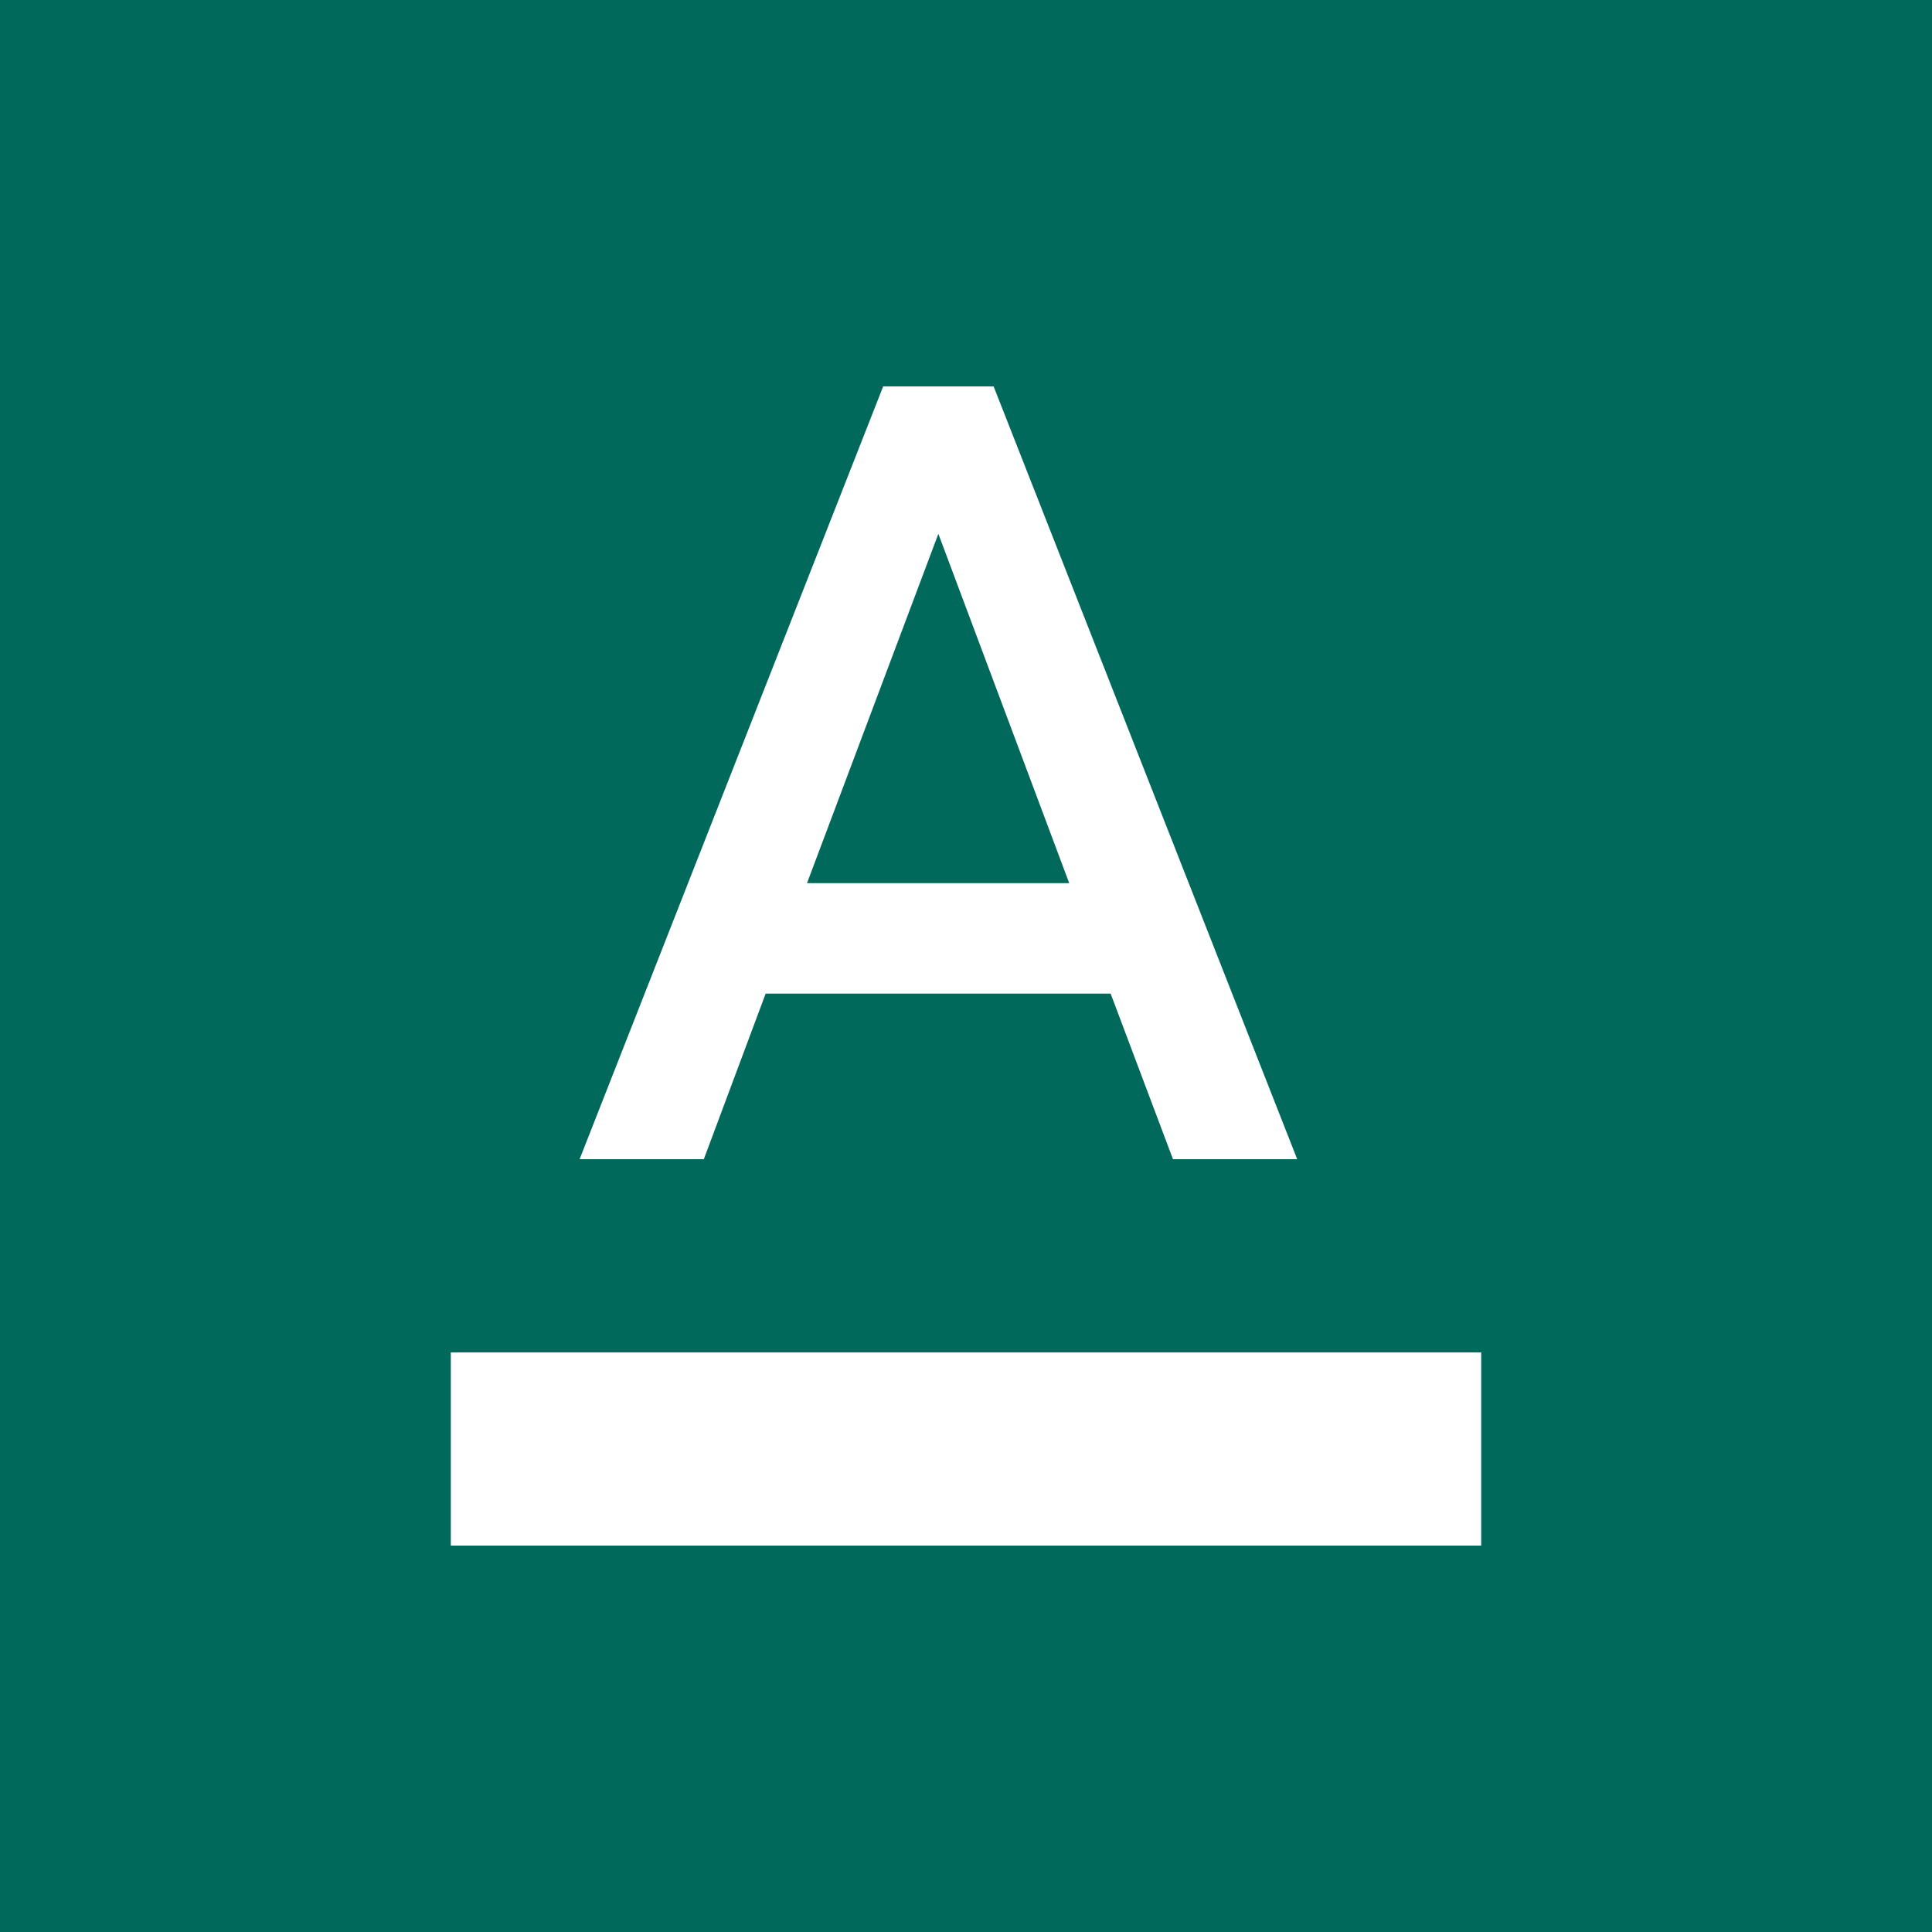
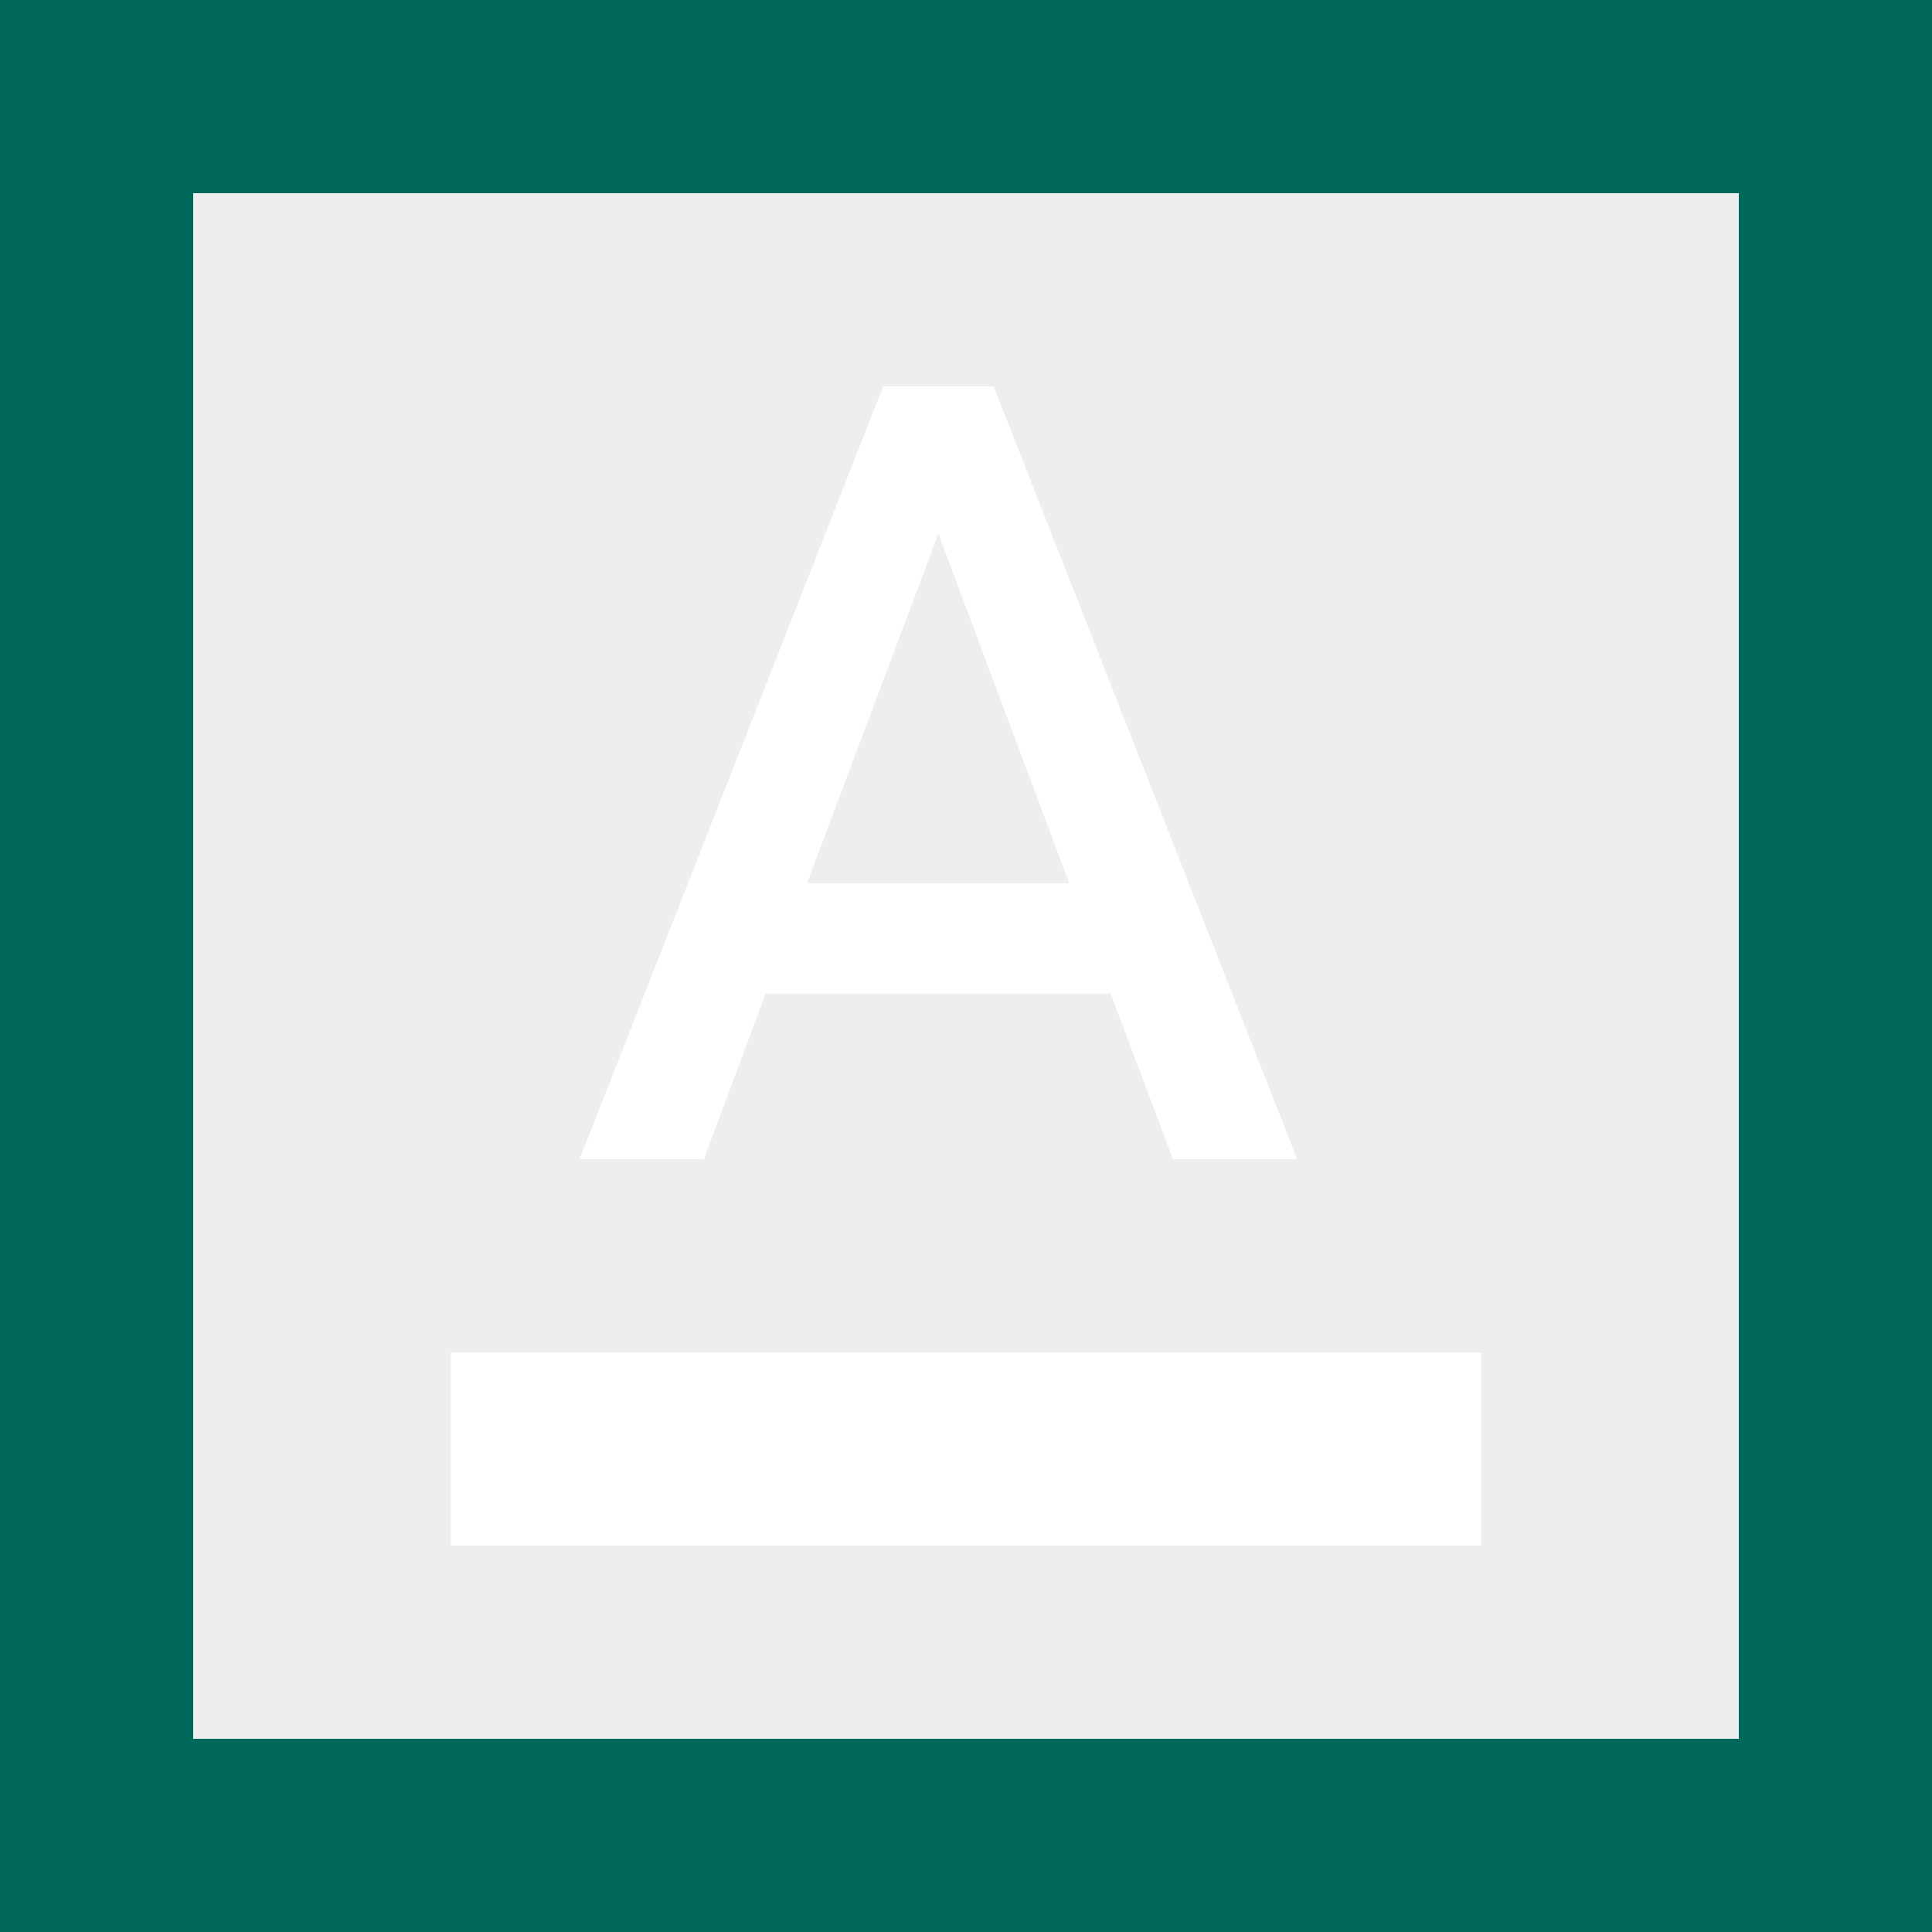
<svg xmlns="http://www.w3.org/2000/svg" width="30px" height="30px" viewBox="0 0 30 30" version="1.1">
  <g id="Symbols" stroke="none" strokeWidth="1" fill="none" fillRule="evenodd">
    <g id="element/new/opener-element" transform="translate(0, -96)">
      <g id="Group-3" transform="translate(0, 96)">
        <rect id="Rectangle-Copy" fill="#00695C" fillRule="nonzero" x="0" y="0" width="30" height="30" />
        <g id="icon/img/text-color" transform="translate(3, 3)">
-           <rect id="Rectangle" fill-opacity="0" fill="#EEEEEE" x="0" y="0" width="24" height="24" />
+           <rect id="Rectangle" fillOpacity="0" fill="#EEEEEE" x="0" y="0" width="24" height="24" />
          <path d="M20,18 L20,21 L4,21 L4,18 L20,18 Z M12.429,3 L17.143,15 L15.214,15 L14.246,12.429 L8.889,12.429 L7.929,15 L6,15 L10.714,3 L12.429,3 Z M11.571,5.289 L9.531,10.714 L13.603,10.714 L11.571,5.289 Z" id="Combined-Shape" fill="#FFFFFF" />
        </g>
      </g>
    </g>
  </g>
</svg>
